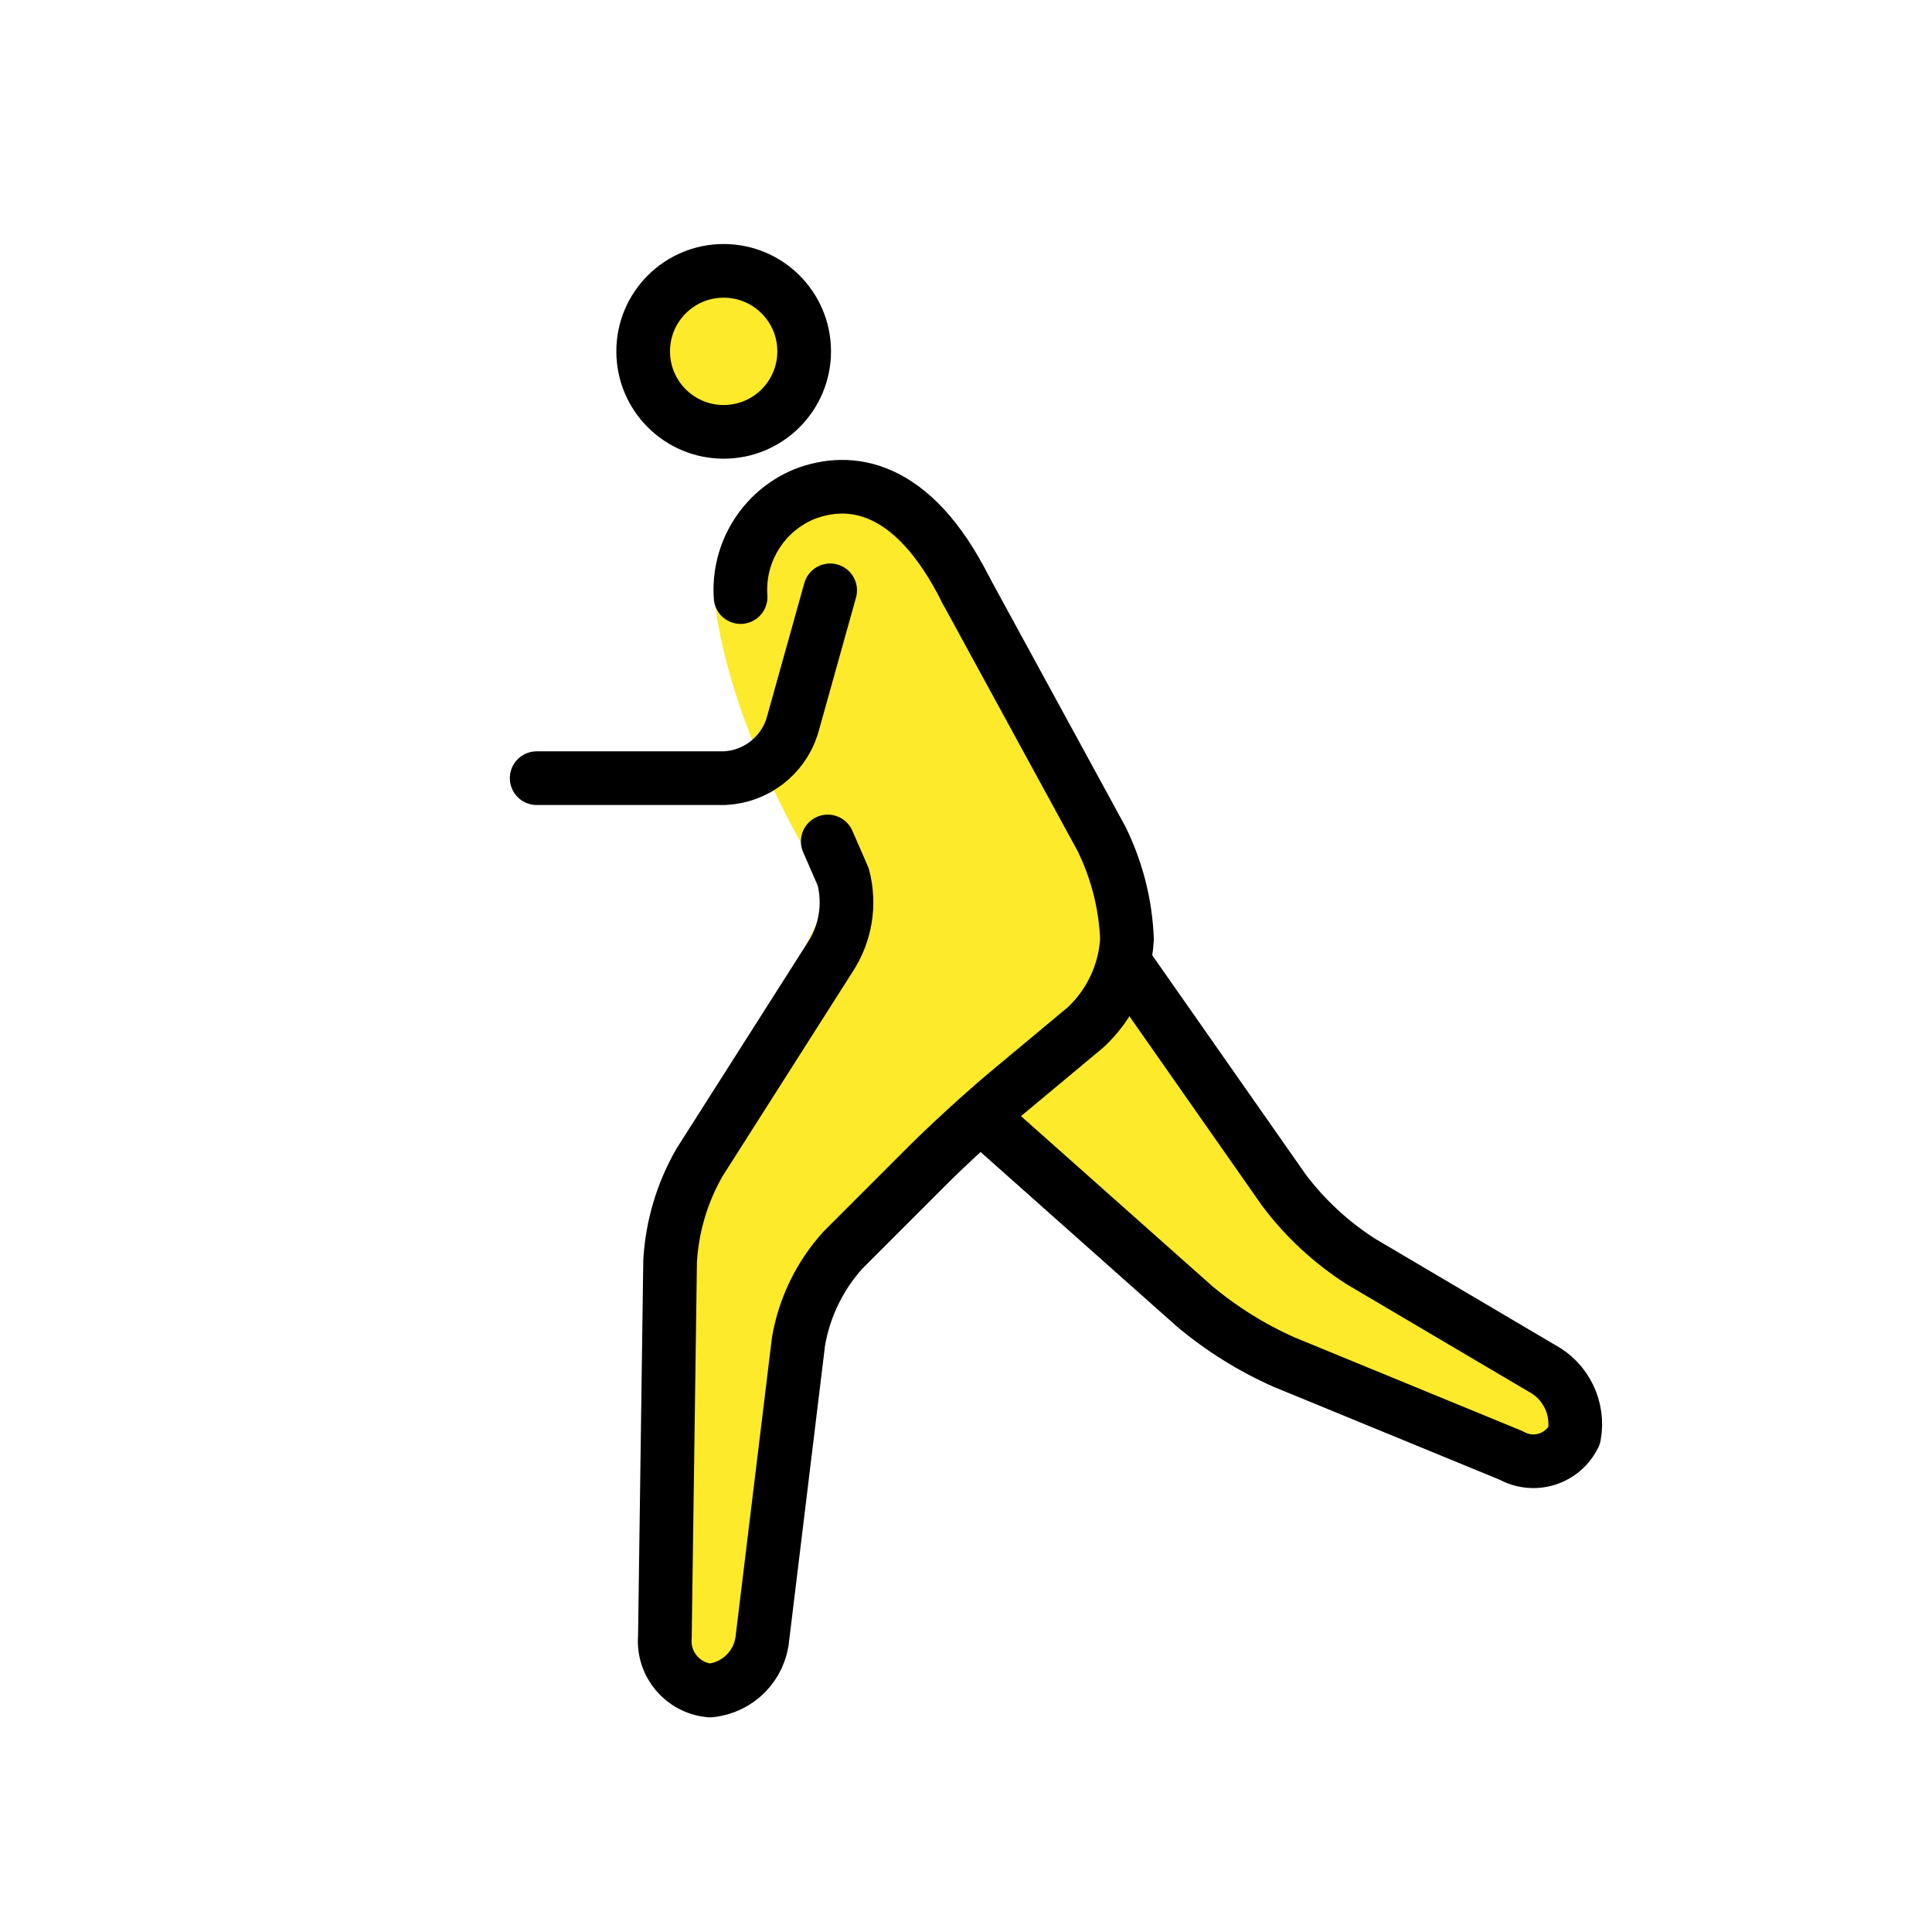
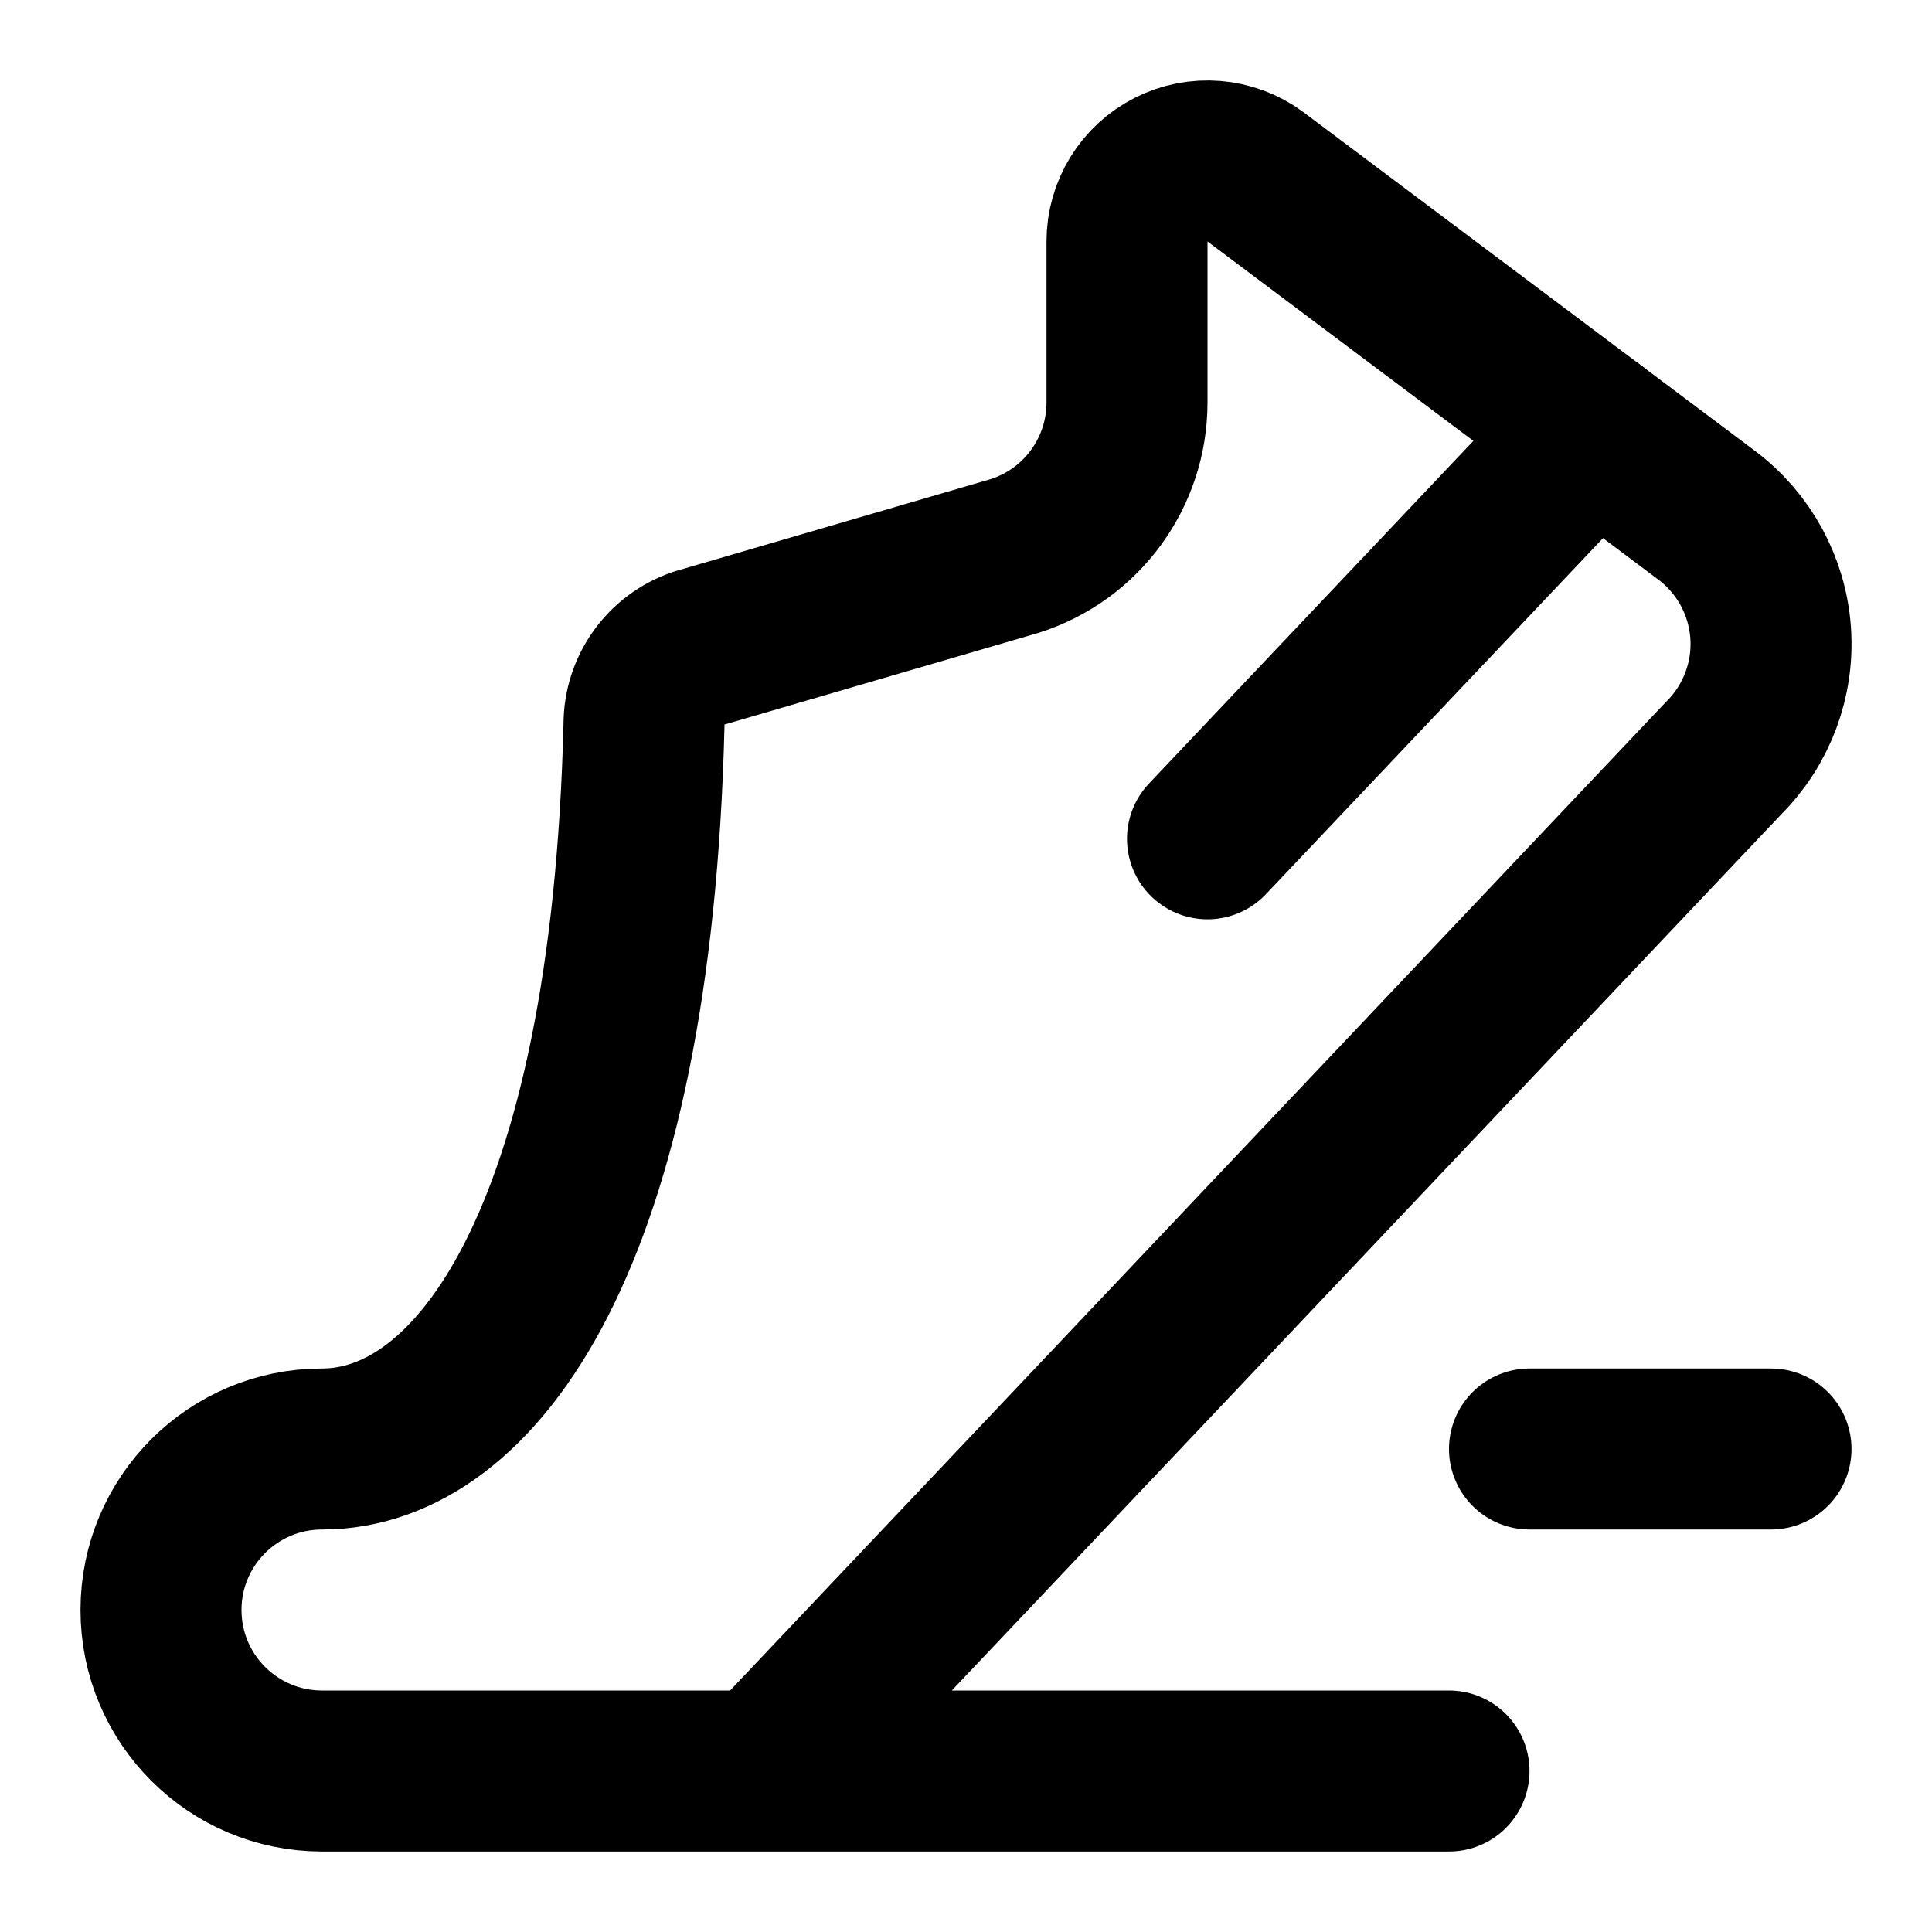
- <svg xmlns="http://www.w3.org/2000/svg" id="emoji" viewBox="0 0 72 72">
-   <g id="color" />
-   <g id="skin">
-     <circle cx="26.969" cy="13.094" r="3" fill="#fcea2b" />
-     <path fill="#fcea2b" d="M26.665,22.585s.304,3.708,3.304,9.042C30.213,32.062,31,33.335,31,33.335L25,45l-.25,18h3.424L30,48l6-6,6-5V33L36,22" />
-     <polyline fill="#fcea2b" points="42 36 49 46 59.167 52 58.167 55 46 50 37 42" />
-     <path fill="#fcea2b" d="M36,22c-2-4-4.359-4.233-6.031-3.583A4.108,4.108,0,0,0,28,24" />
-   </g>
-   <g id="line">
-     <circle cx="26.969" cy="13.094" r="3" fill="none" stroke="#000" stroke-miterlimit="10" stroke-width="2" />
-     <path fill="none" stroke="#000" stroke-linecap="round" stroke-linejoin="round" stroke-width="2" d="M42,36l5.854,8.361a11.025,11.025,0,0,0,2.869,2.655l6.722,3.967A2.363,2.363,0,0,1,58.667,53.5a1.69,1.69,0,0,1-2.35.74L47.85,50.76a14.104,14.104,0,0,1-3.345-2.089L37,42" />
-     <path fill="none" stroke="#000" stroke-linecap="round" stroke-linejoin="round" stroke-width="2" d="M30.848,31.359s.26.594.576,1.32a3.731,3.731,0,0,1-.498,3.008l-4.852,7.625A8.323,8.323,0,0,0,24.973,47l-.195,14a1.849,1.849,0,0,0,1.685,2,2.175,2.175,0,0,0,1.954-1.985l1.342-11.029a6.789,6.789,0,0,1,1.656-3.4l3.172-3.172c.777-.777,2.106-1.99,2.95-2.694L40.464,38.28A4.864,4.864,0,0,0,42,35h0a9.309,9.309,0,0,0-.958-3.756L36,22" />
-     <path fill="none" stroke="#000" stroke-linecap="round" stroke-linejoin="round" stroke-width="2" d="M36,22c-2-4-4.359-4.233-6.031-3.583A3.859,3.859,0,0,0,27.6,22.251" />
-     <path fill="none" stroke="#000" stroke-linecap="round" stroke-linejoin="round" stroke-width="2" d="M30.938,22l-1.419,5.077A2.776,2.776,0,0,1,27,29H20" />
-   </g>
+ <svg xmlns="http://www.w3.org/2000/svg" width="24" height="24" viewBox="0 0 24 24" fill="none" stroke="currentColor" stroke-width="2" stroke-linecap="round" stroke-linejoin="round" class="lucide lucide-sport-shoe-icon lucide-sport-shoe">
+   <path d="m15 10.42 4.8-5.07" />
+   <path d="M19 18h3" />
+   <path d="M9.5 22 21.414 9.415A2 2 0 0 0 21.2 6.4l-5.61-4.208A1 1 0 0 0 14 3v2a2 2 0 0 1-1.394 1.906L8.677 8.053A1 1 0 0 0 8 9c-.155 6.393-2.082 9-4 9a2 2 0 0 0 0 4h14" />
</svg>
